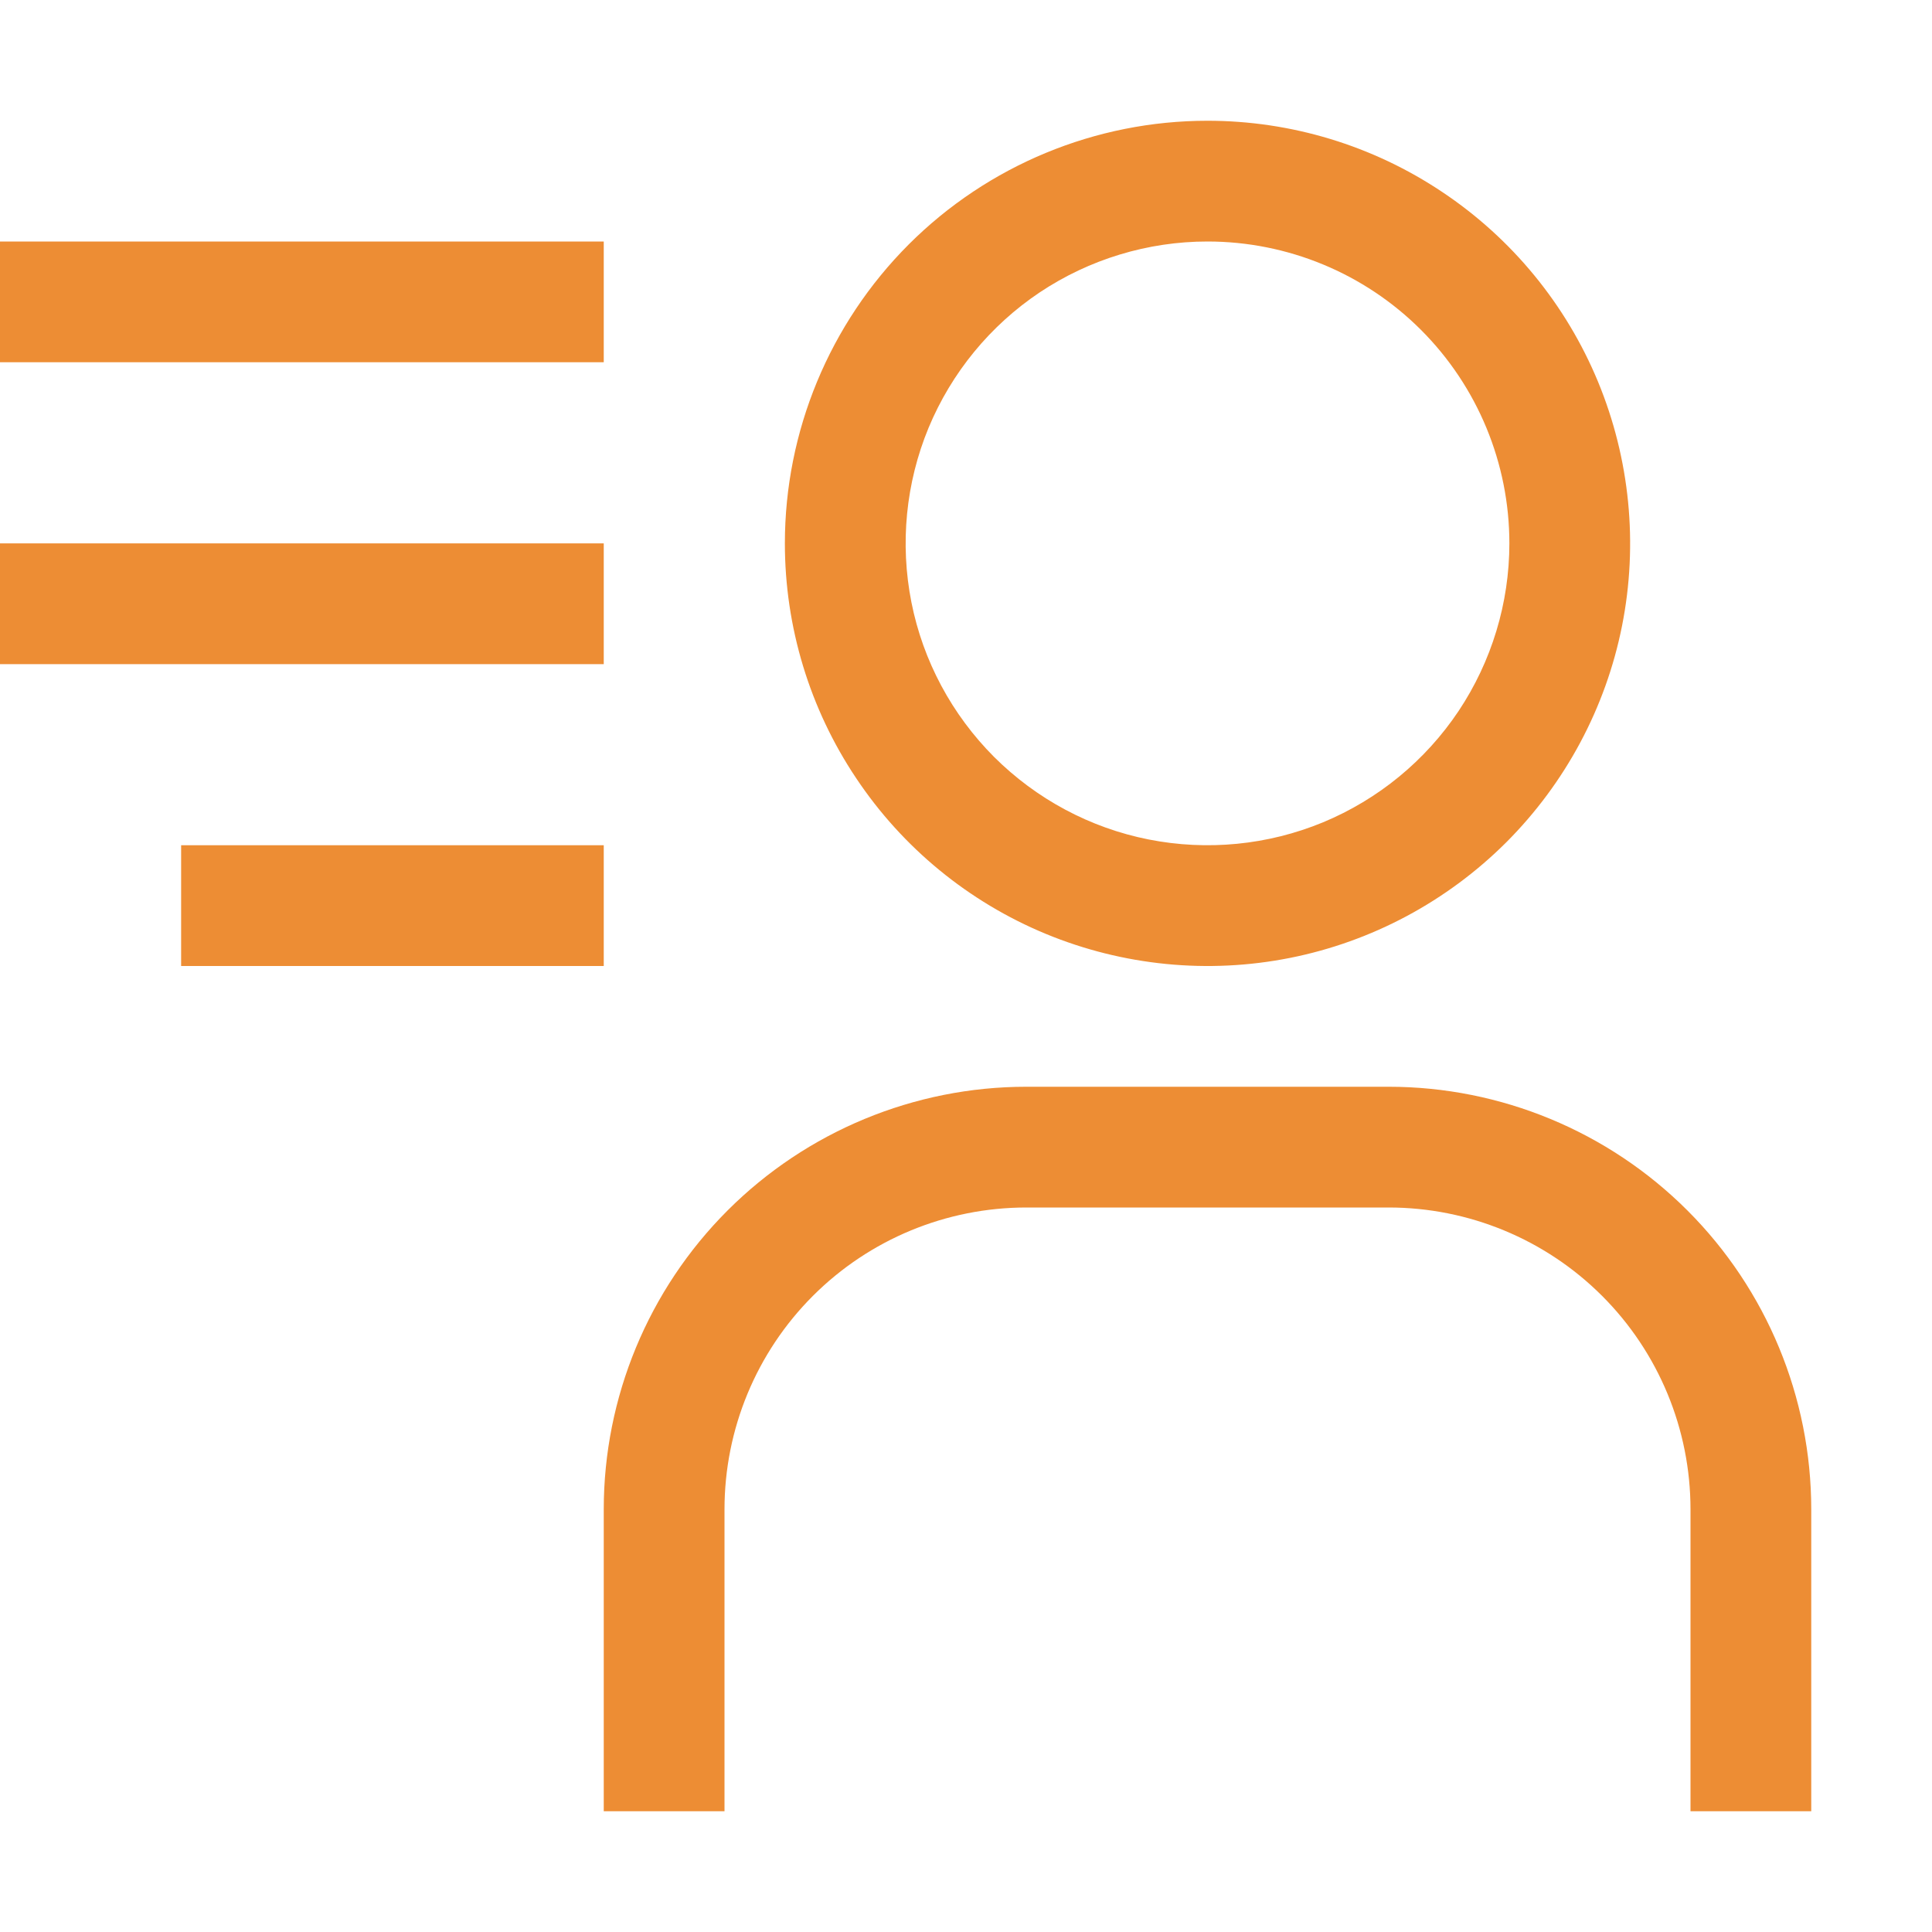
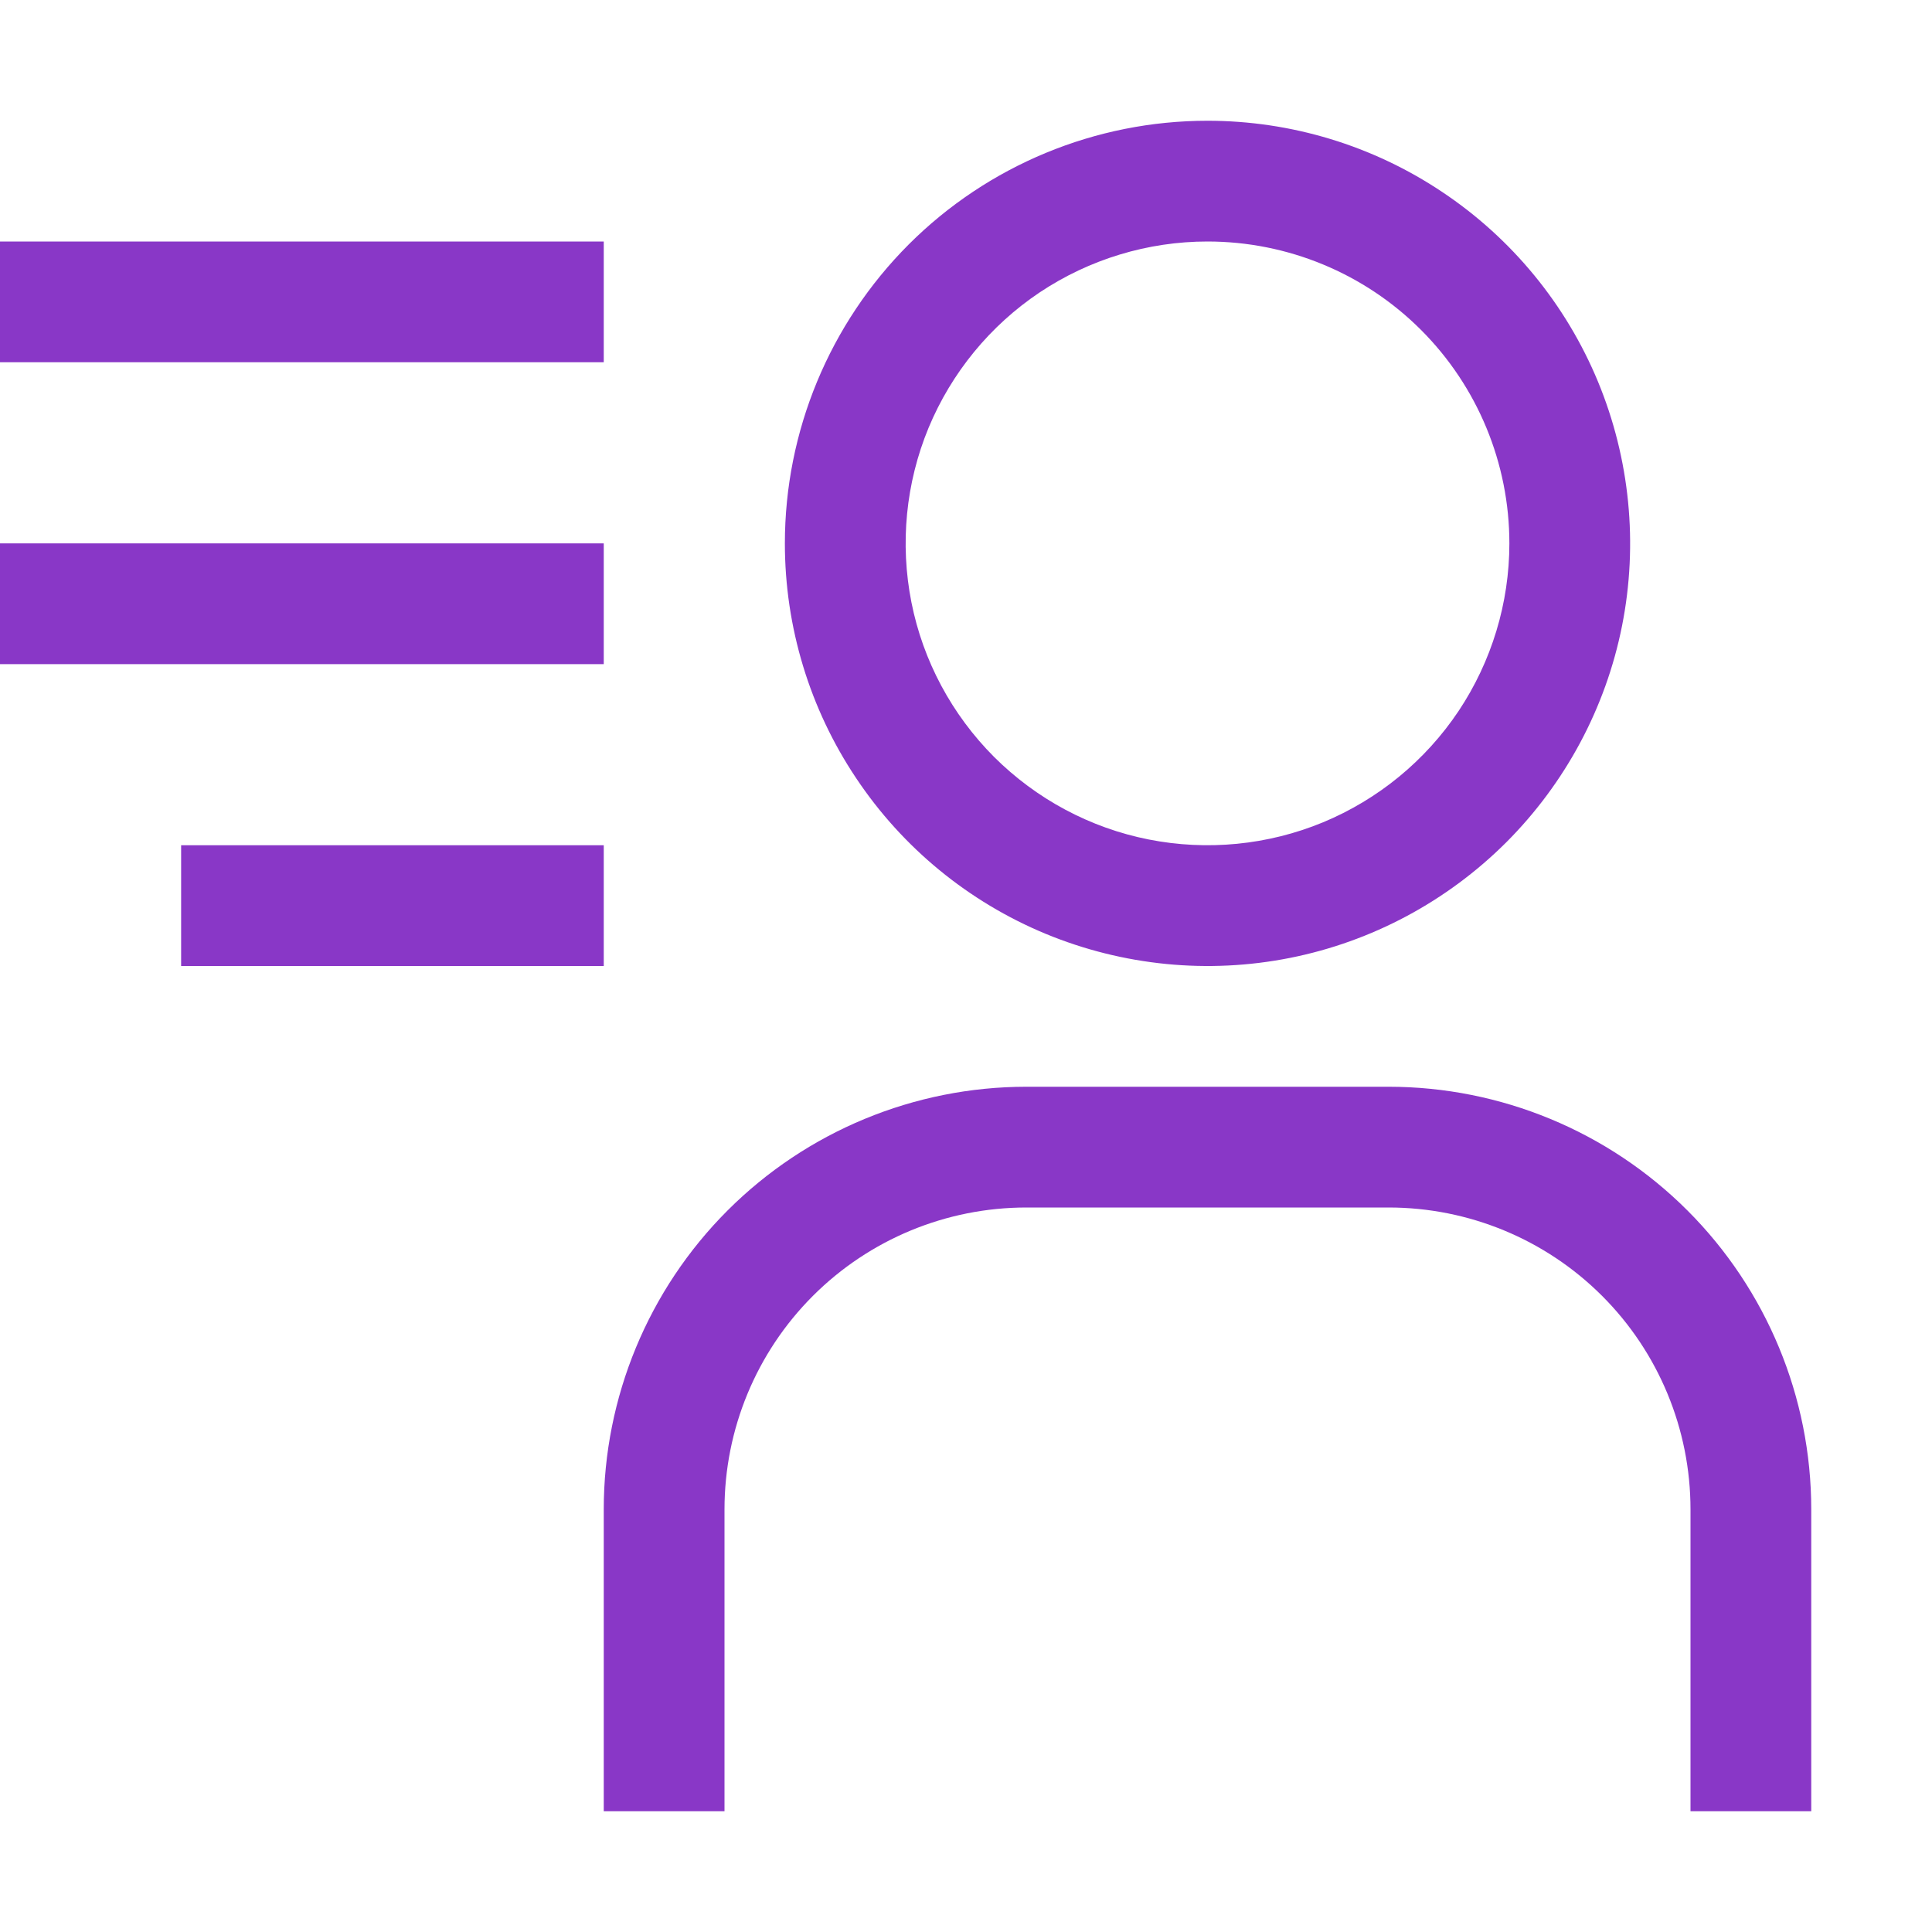
<svg xmlns="http://www.w3.org/2000/svg" width="16" height="16" viewBox="0 0 16 16" fill="none">
-   <path d="M10 2C9.506 2 9.022 2.147 8.611 2.421C8.2 2.696 7.88 3.086 7.69 3.543C7.501 4 7.452 4.503 7.548 4.988C7.644 5.473 7.883 5.918 8.232 6.268C8.582 6.617 9.027 6.856 9.512 6.952C9.997 7.048 10.5 6.999 10.957 6.81C11.414 6.62 11.804 6.3 12.079 5.889C12.353 5.478 12.5 4.994 12.5 4.5C12.5 3.837 12.237 3.201 11.768 2.732C11.299 2.263 10.663 2 10 2ZM10 1C10.692 1 11.369 1.205 11.944 1.59C12.52 1.974 12.969 2.521 13.234 3.161C13.498 3.8 13.568 4.504 13.433 5.183C13.298 5.862 12.964 6.485 12.475 6.975C11.985 7.464 11.362 7.798 10.683 7.933C10.004 8.068 9.3 7.998 8.661 7.734C8.021 7.469 7.474 7.02 7.09 6.444C6.705 5.869 6.5 5.192 6.5 4.5C6.5 3.572 6.869 2.682 7.525 2.025C8.181 1.369 9.072 1 10 1ZM5 15H6V12.5C6 11.837 6.263 11.201 6.732 10.732C7.201 10.263 7.837 10 8.5 10H11.5C12.163 10 12.799 10.263 13.268 10.732C13.737 11.201 14 11.837 14 12.5V15H15V12.5C15 11.572 14.631 10.681 13.975 10.025C13.319 9.369 12.428 9 11.5 9H8.5C7.572 9 6.681 9.369 6.025 10.025C5.369 10.681 5 11.572 5 12.5V15ZM5 2H0V3H5V2ZM5 4.5H0V5.5H5V4.5ZM5 7H1.5V8H5V7Z" fill="#ED8D34" />
+   <path d="M10 2C9.506 2 9.022 2.147 8.611 2.421C8.2 2.696 7.88 3.086 7.69 3.543C7.501 4 7.452 4.503 7.548 4.988C7.644 5.473 7.883 5.918 8.232 6.268C8.582 6.617 9.027 6.856 9.512 6.952C9.997 7.048 10.5 6.999 10.957 6.81C11.414 6.62 11.804 6.3 12.079 5.889C12.353 5.478 12.5 4.994 12.5 4.5C12.5 3.837 12.237 3.201 11.768 2.732C11.299 2.263 10.663 2 10 2ZM10 1C10.692 1 11.369 1.205 11.944 1.59C12.52 1.974 12.969 2.521 13.234 3.161C13.498 3.8 13.568 4.504 13.433 5.183C13.298 5.862 12.964 6.485 12.475 6.975C11.985 7.464 11.362 7.798 10.683 7.933C10.004 8.068 9.3 7.998 8.661 7.734C8.021 7.469 7.474 7.02 7.09 6.444C6.705 5.869 6.5 5.192 6.5 4.5C6.5 3.572 6.869 2.682 7.525 2.025C8.181 1.369 9.072 1 10 1ZM5 15H6V12.5C6 11.837 6.263 11.201 6.732 10.732C7.201 10.263 7.837 10 8.5 10H11.5C12.163 10 12.799 10.263 13.268 10.732C13.737 11.201 14 11.837 14 12.5V15H15V12.5C15 11.572 14.631 10.681 13.975 10.025C13.319 9.369 12.428 9 11.5 9H8.5C7.572 9 6.681 9.369 6.025 10.025C5.369 10.681 5 11.572 5 12.5V15ZM5 2H0V3H5V2ZM5 4.5H0V5.5H5V4.5ZM5 7H1.5V8H5V7Z" fill="#8937C7" />
</svg>
